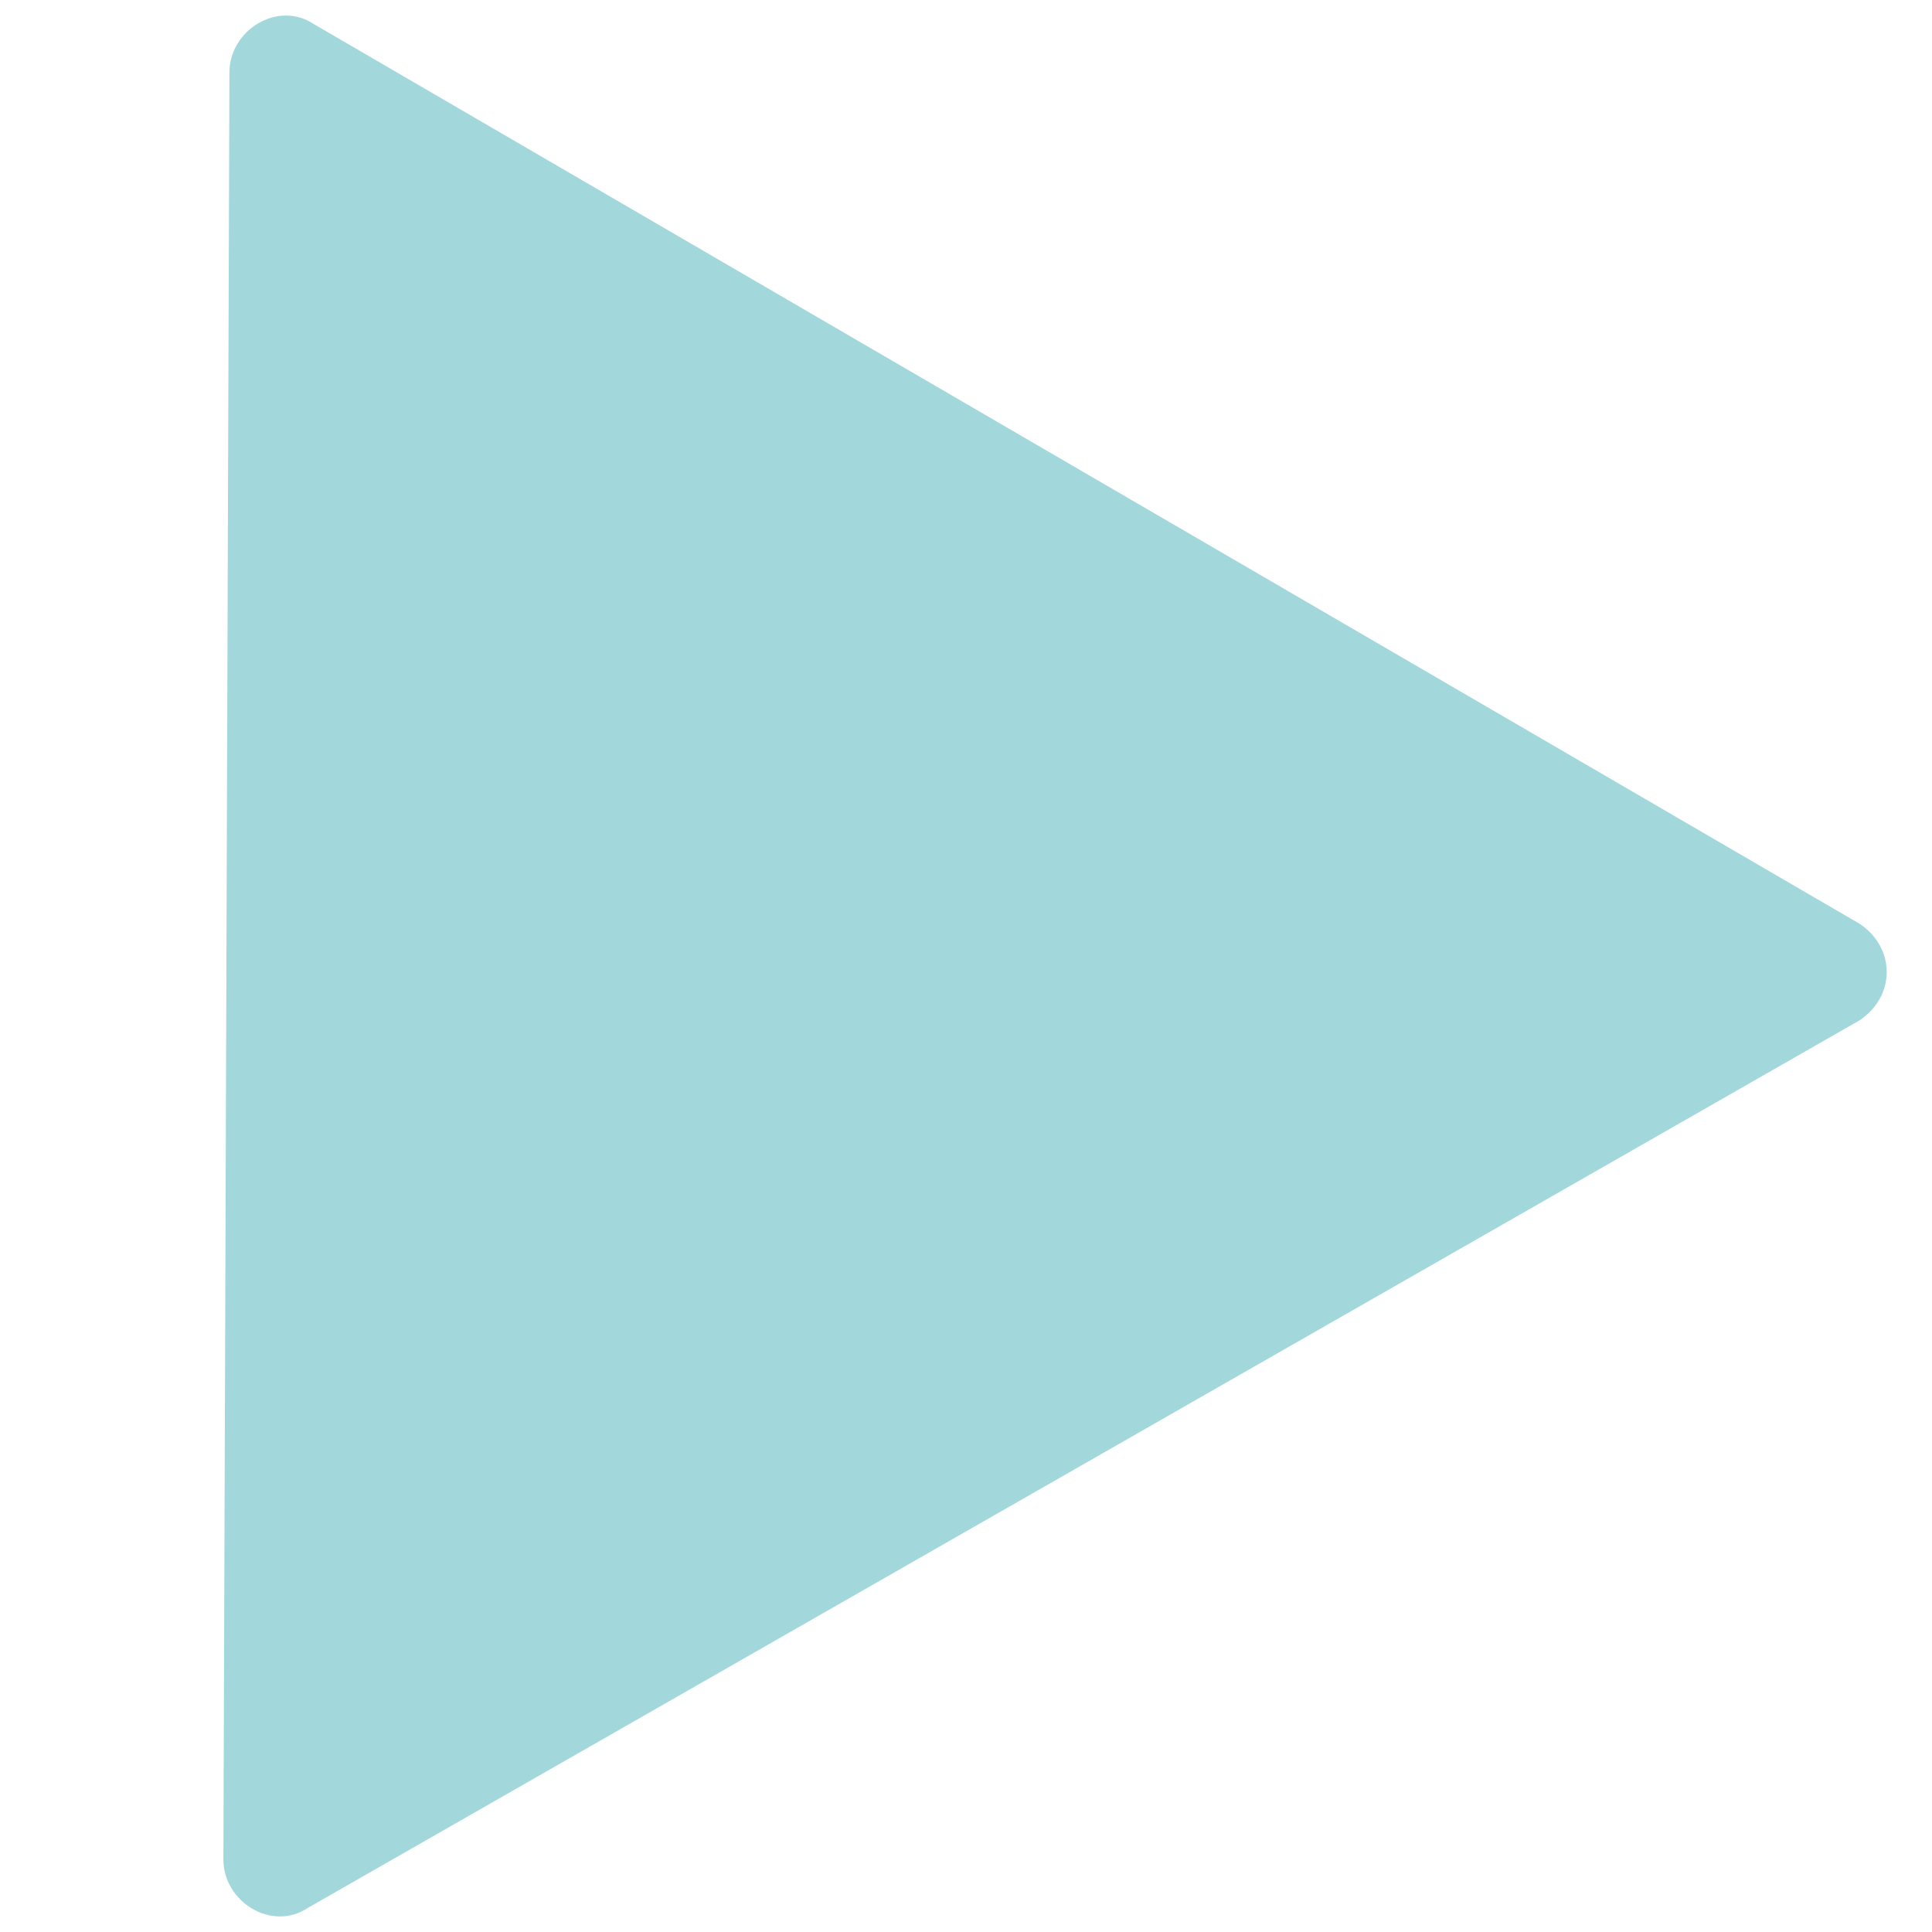
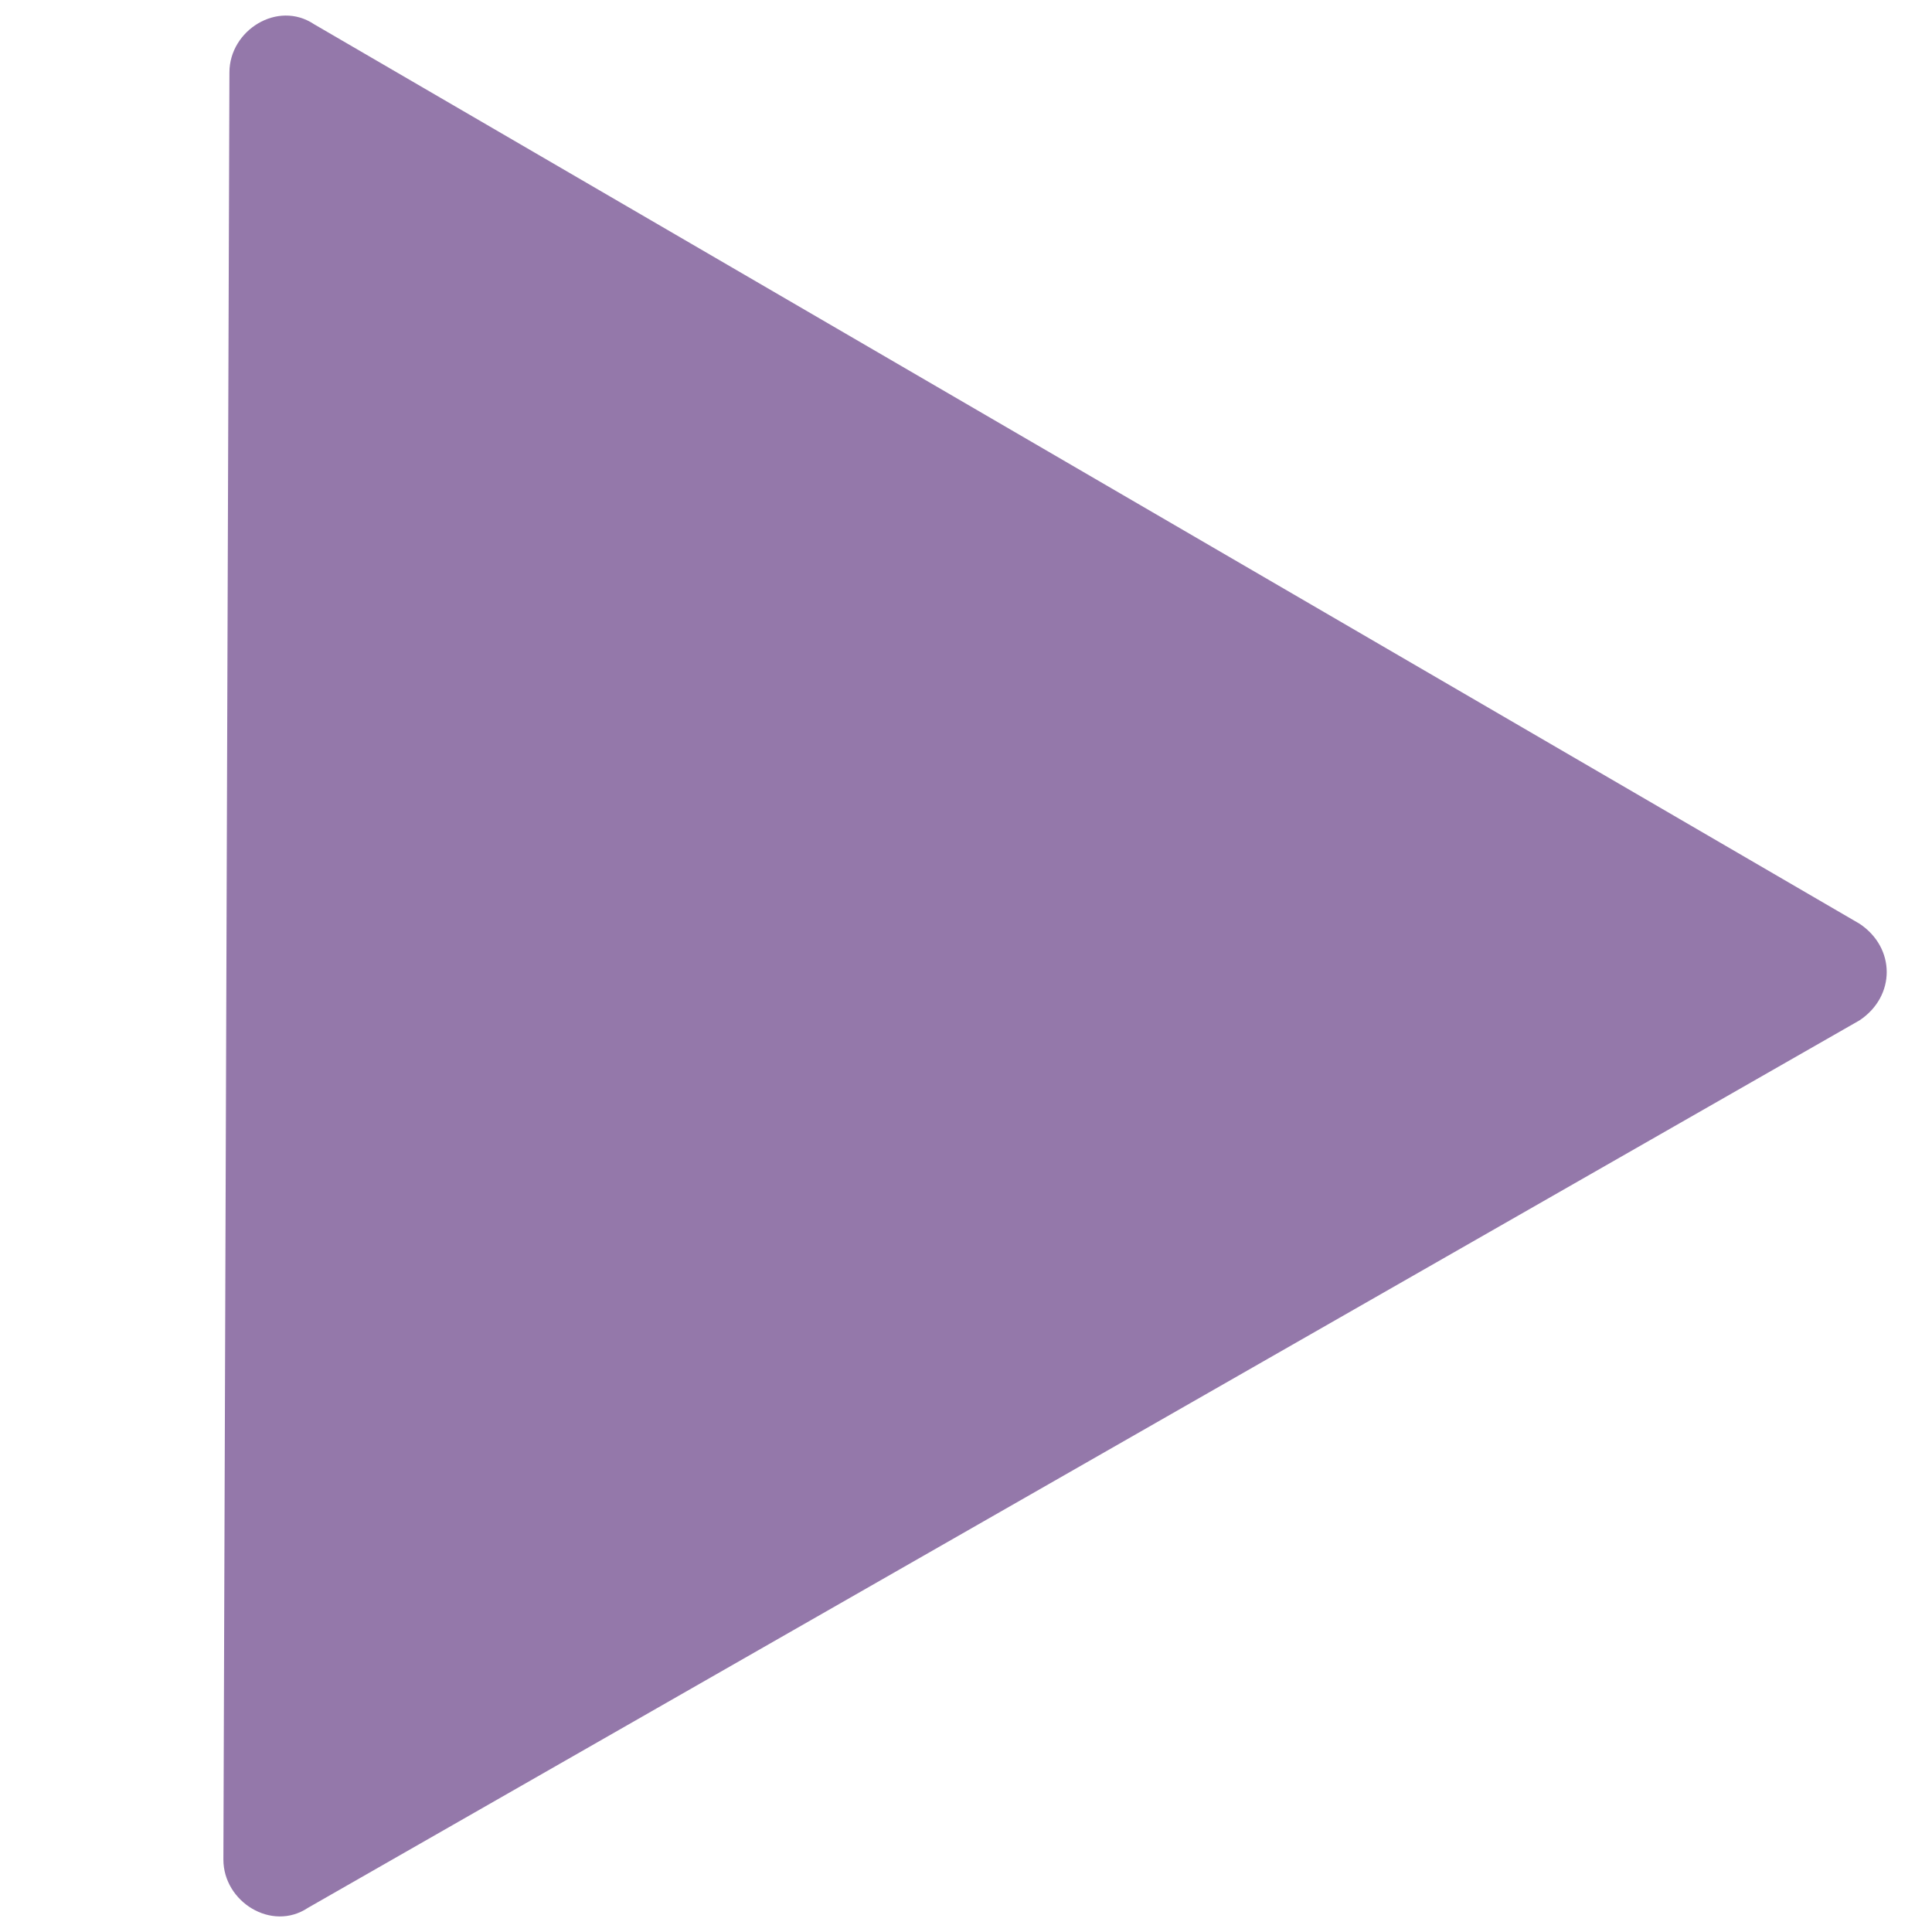
<svg xmlns="http://www.w3.org/2000/svg" version="1.1" id="svg2" x="0px" y="0px" viewBox="-111 113 32 32" enable-background="new -111 113 32 32" xml:space="preserve">
  <defs id="defs15" />
  <g id="g11">
-     <path fill="#a2d8dc" d="M-105.8,113.4l25.6,14.9c0.6,0.4,0.6,1.2,0,1.6l-25.7,14.7c-0.6,0.4-1.4-0.1-1.4-0.8l0.1-29.6   C-107.2,113.5-106.4,113-105.8,113.4z" id="path13" />
+     <path fill="#9478aa" d="M-105.8,113.4l25.6,14.9c0.6,0.4,0.6,1.2,0,1.6l-25.7,14.7c-0.6,0.4-1.4-0.1-1.4-0.8l0.1-29.6   C-107.2,113.5-106.4,113-105.8,113.4z" id="path13" />
  </g>
</svg>
